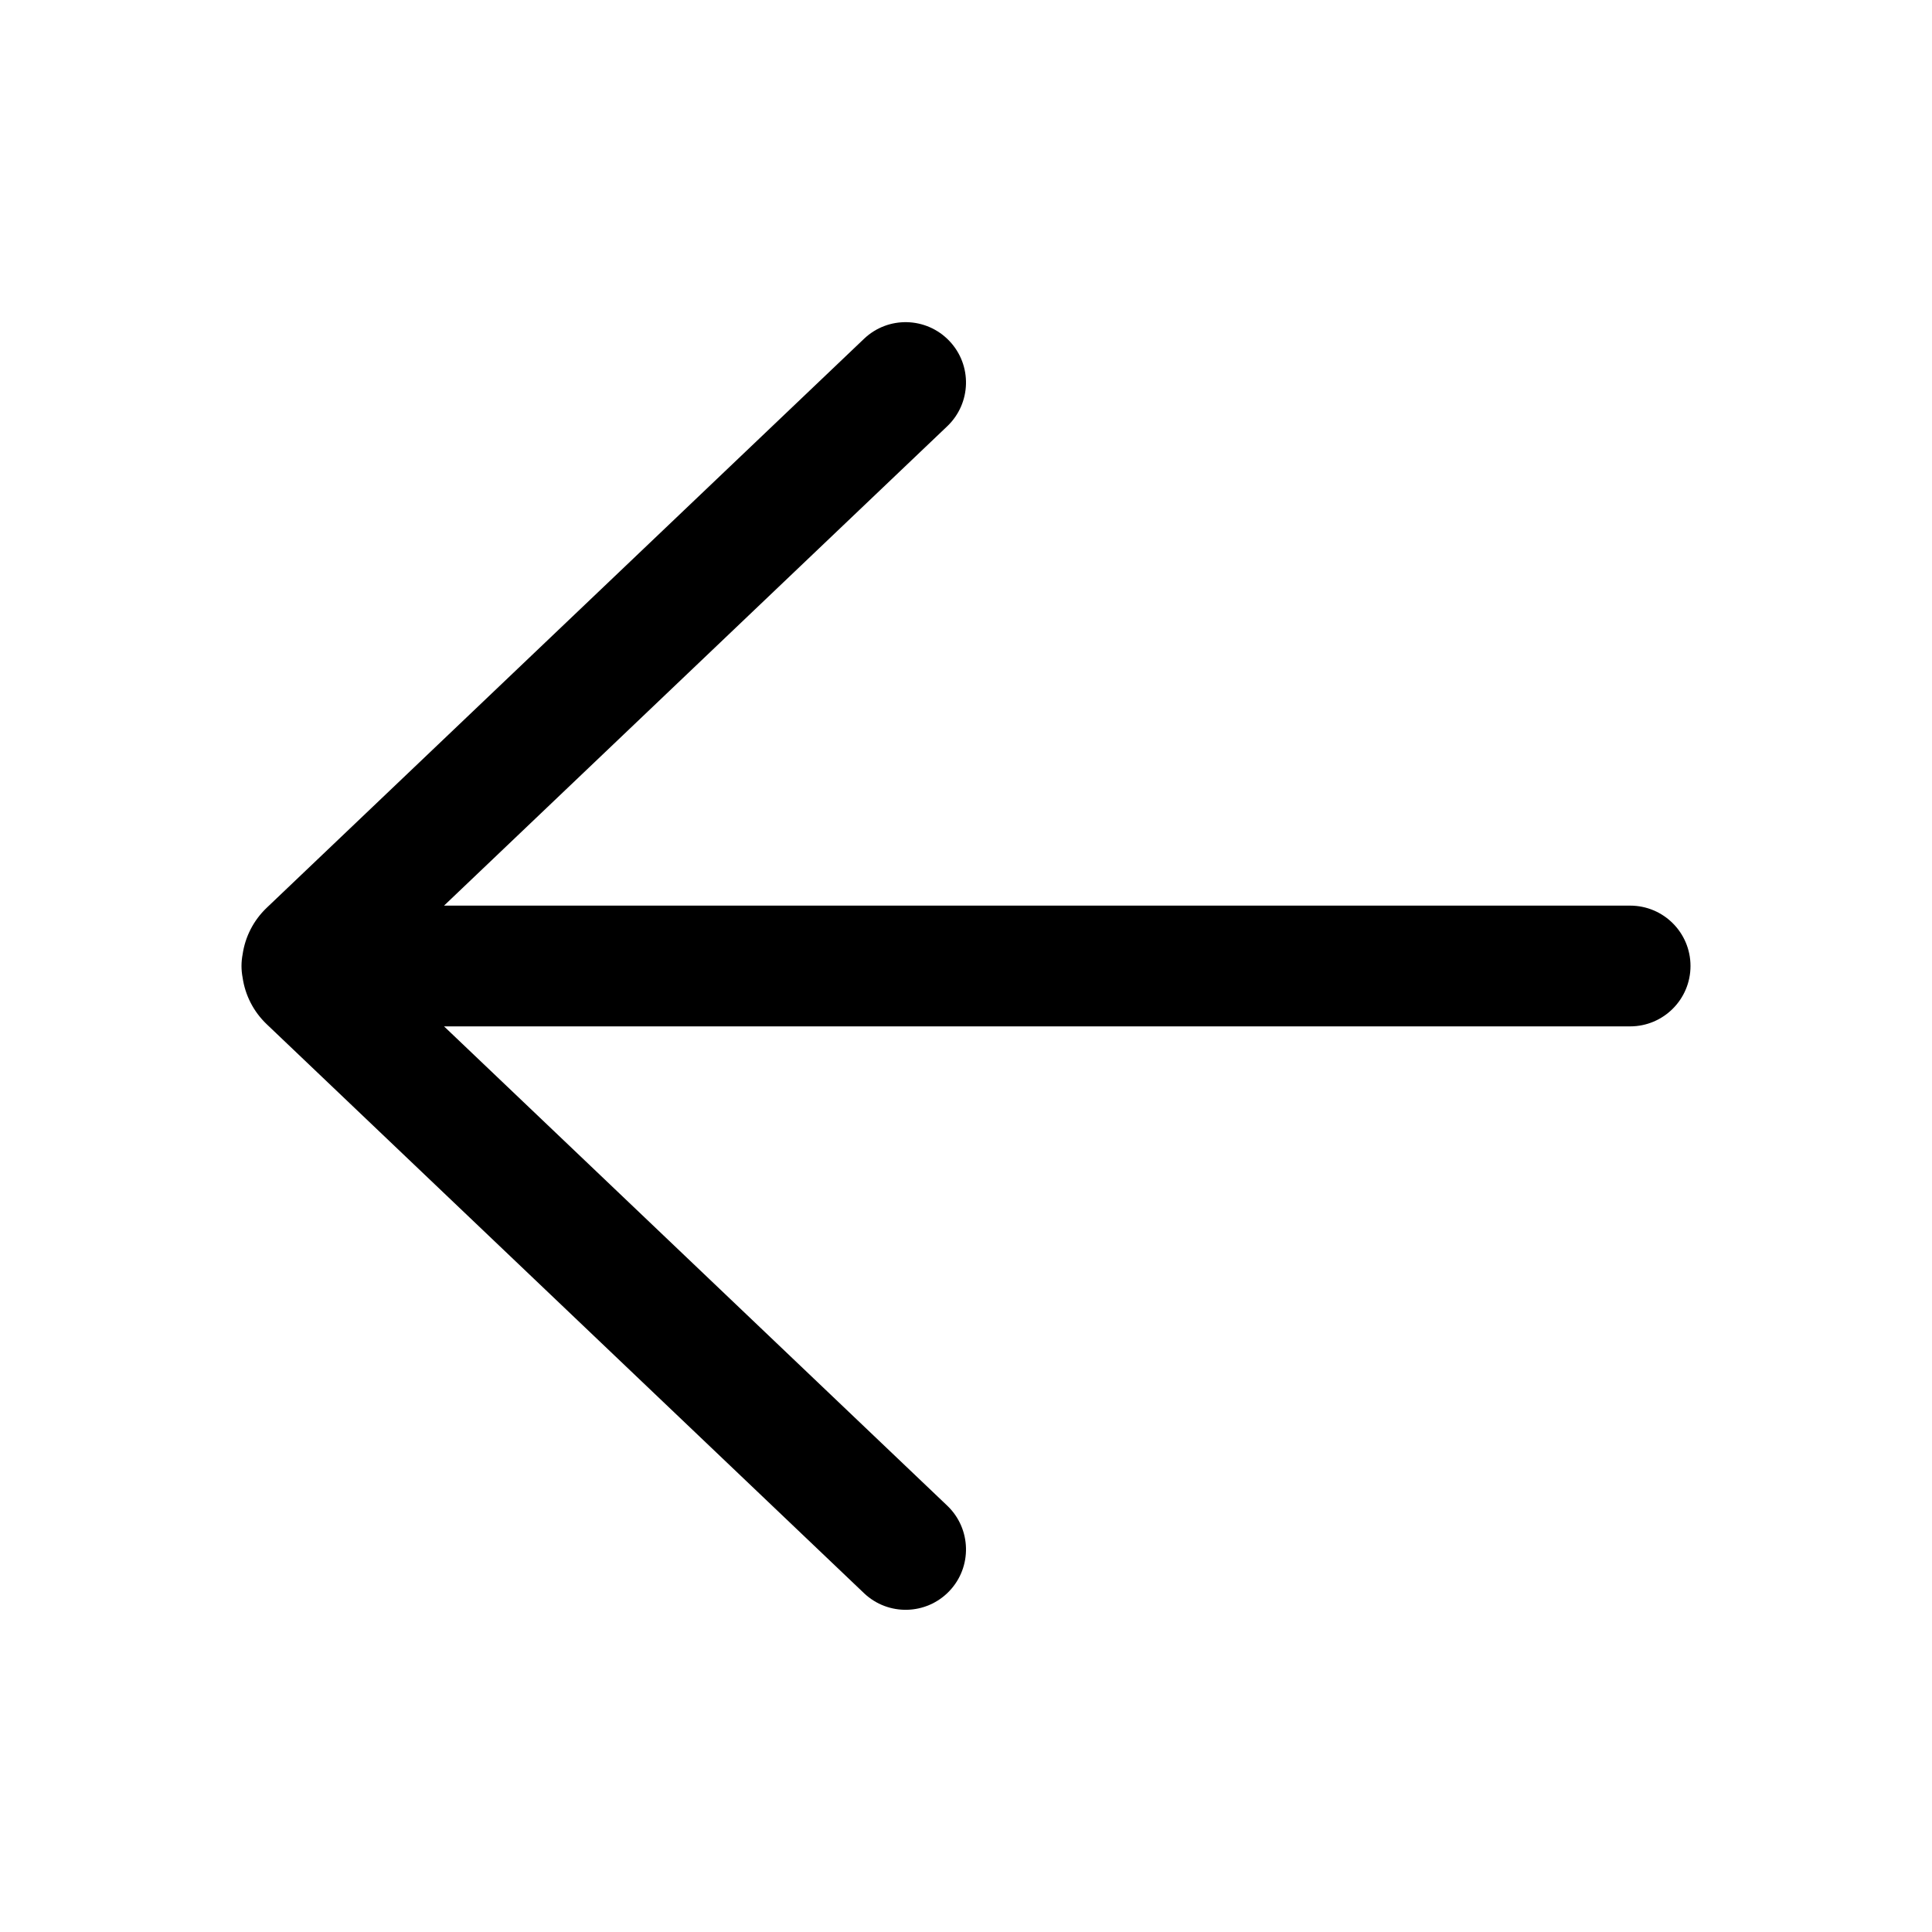
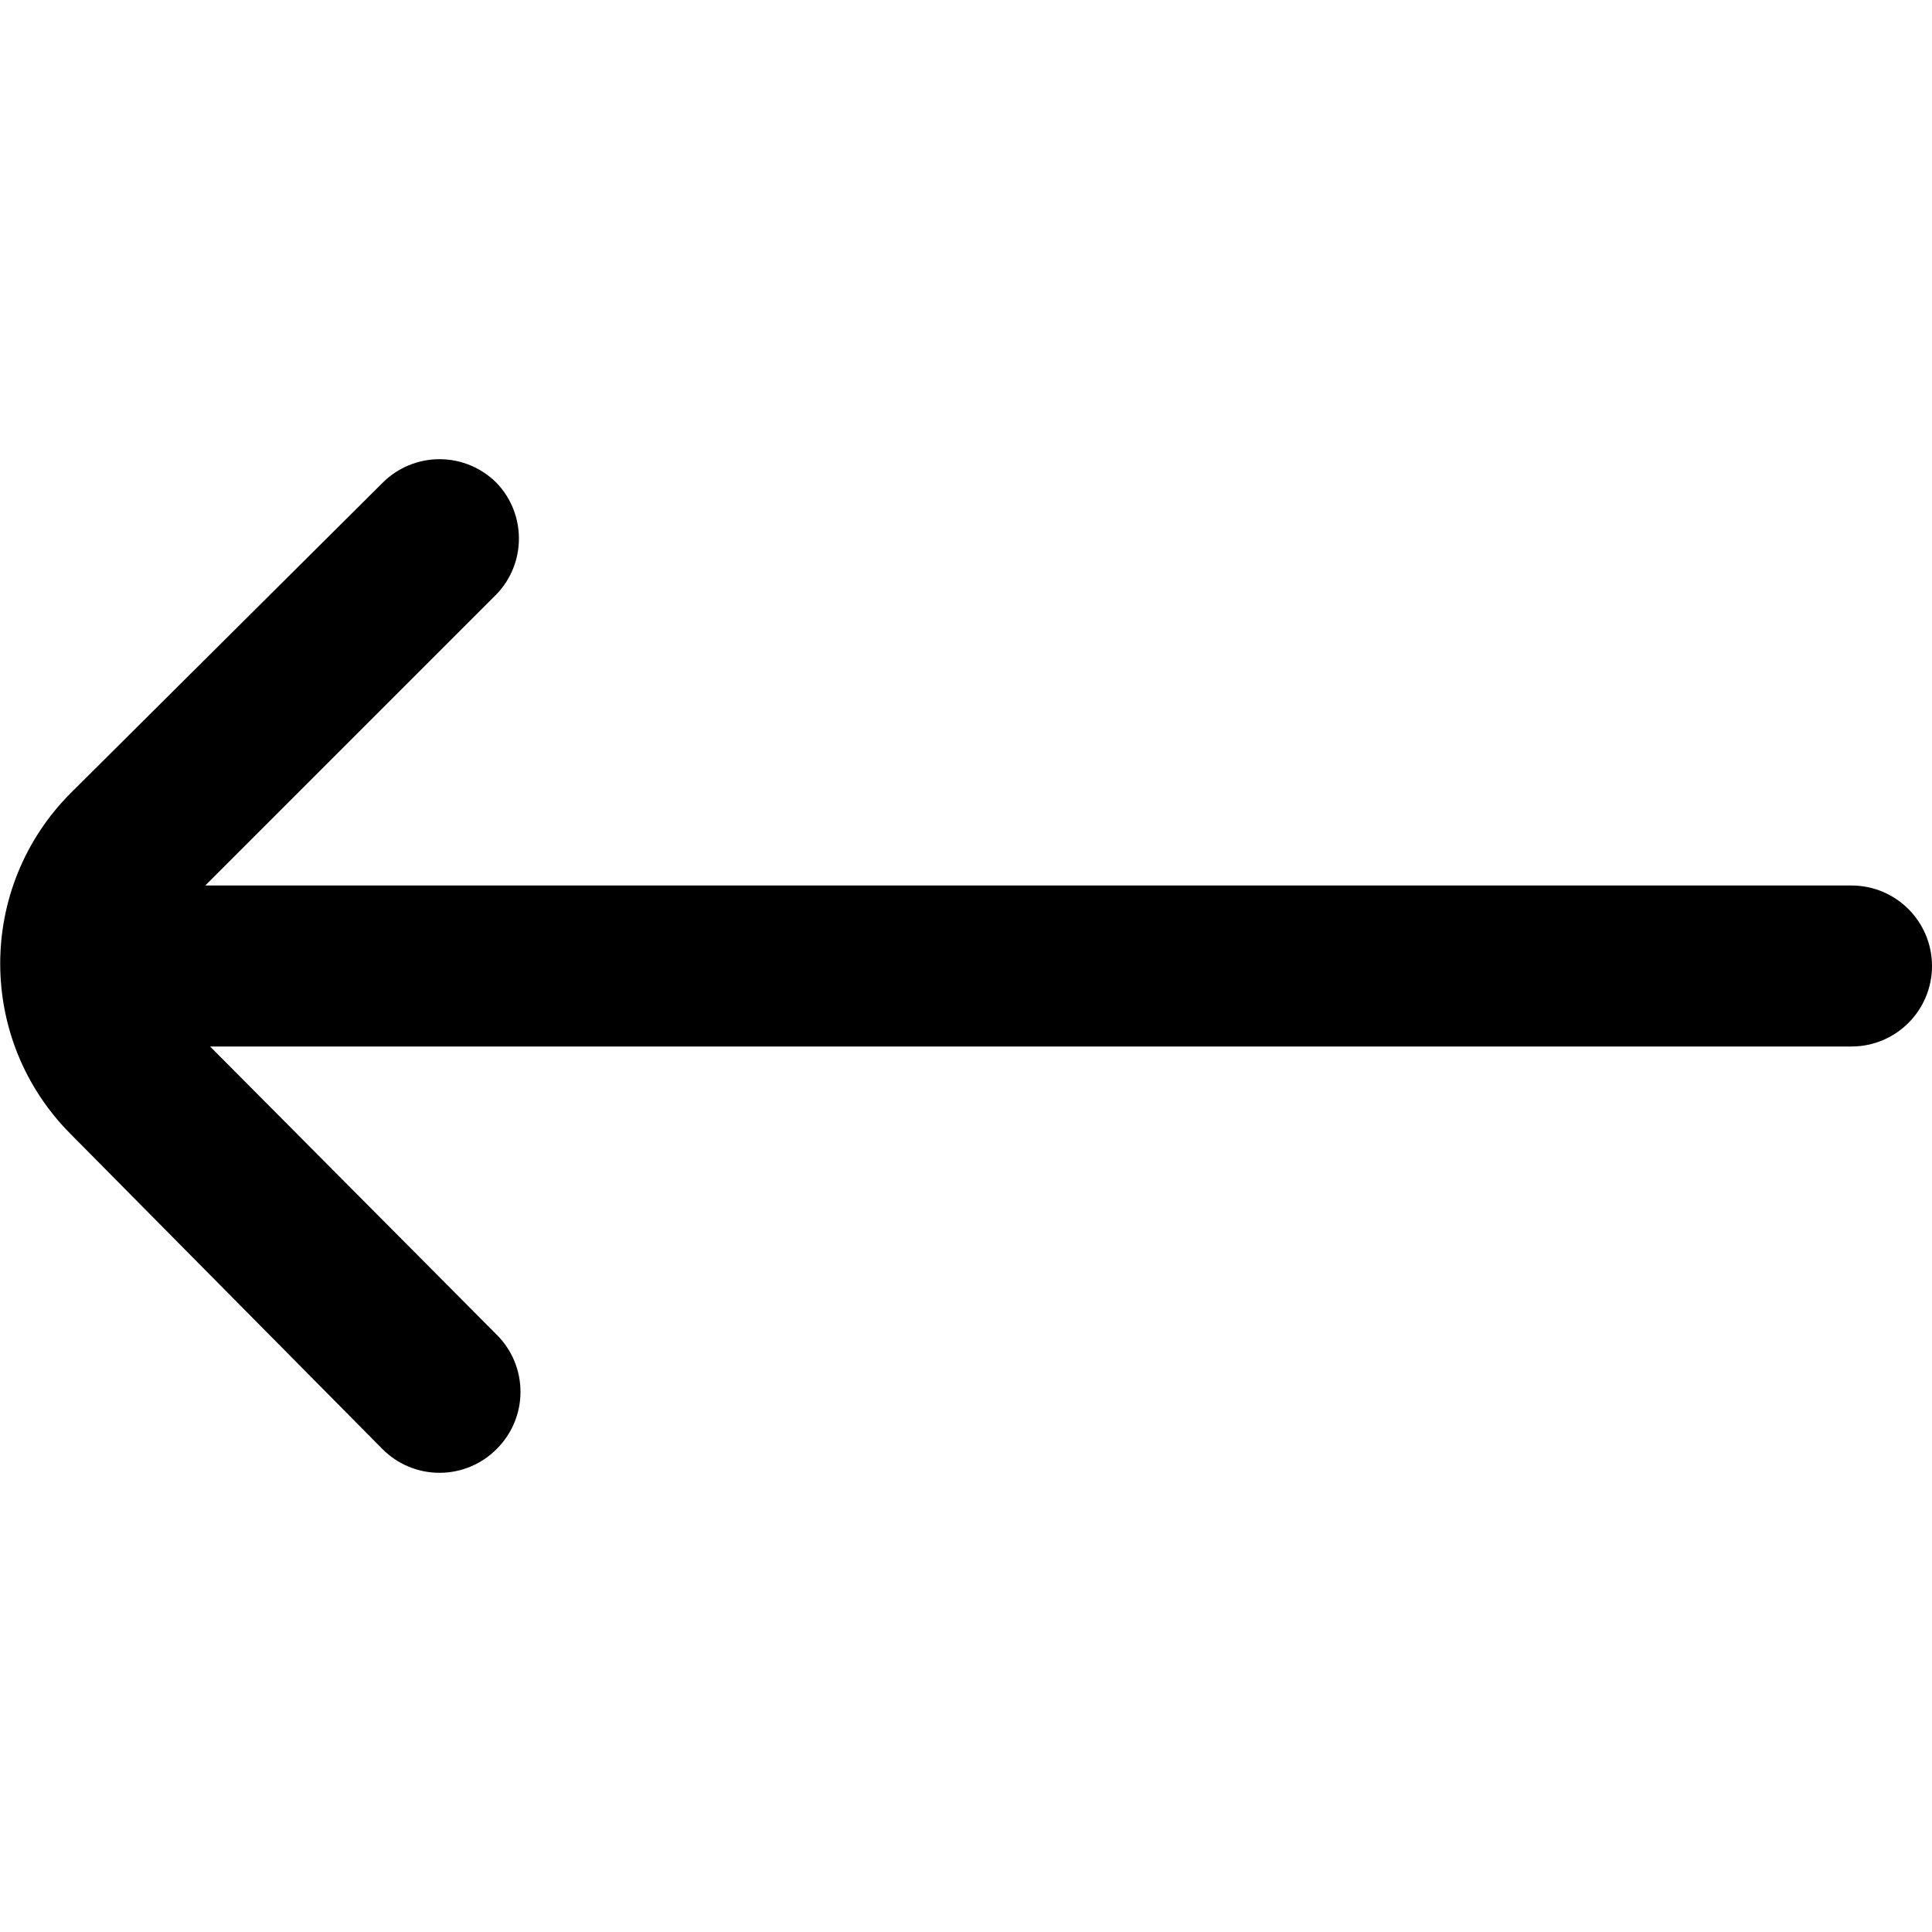
- <svg xmlns="http://www.w3.org/2000/svg" width="24" height="24" viewBox="0 0 24 24" fill="#000000">
-   <path d="M10.733 19.791C11.033 20.076 11.507 20.065 11.793 19.765C12.079 19.465 12.067 18.99 11.767 18.704L5.516 12.75L20.25 12.75C20.664 12.75 21 12.414 21 12C21 11.585 20.664 11.25 20.25 11.25L5.516 11.25L11.767 5.295C12.067 5.009 12.079 4.535 11.793 4.235C11.507 3.935 11.033 3.923 10.733 4.209L3.314 11.276C3.145 11.437 3.045 11.642 3.014 11.855C3.005 11.902 3 11.95 3 12C3 12.049 3.005 12.098 3.014 12.145C3.045 12.358 3.145 12.563 3.314 12.724L10.733 19.791Z" fill="#000000" />
+ <svg xmlns="http://www.w3.org/2000/svg" id="Outline" viewBox="0 0 24 24" width="512" height="512">
+   <path d="M.88,14.09,4.75,18a1,1,0,0,0,1.42,0h0a1,1,0,0,0,0-1.42L2.61,13H23a1,1,0,0,0,1-1h0a1,1,0,0,0-1-1H2.55L6.17,7.38A1,1,0,0,0,6.17,6h0A1,1,0,0,0,4.75,6L.88,9.85A3,3,0,0,0,.88,14.09Z" />
</svg>
